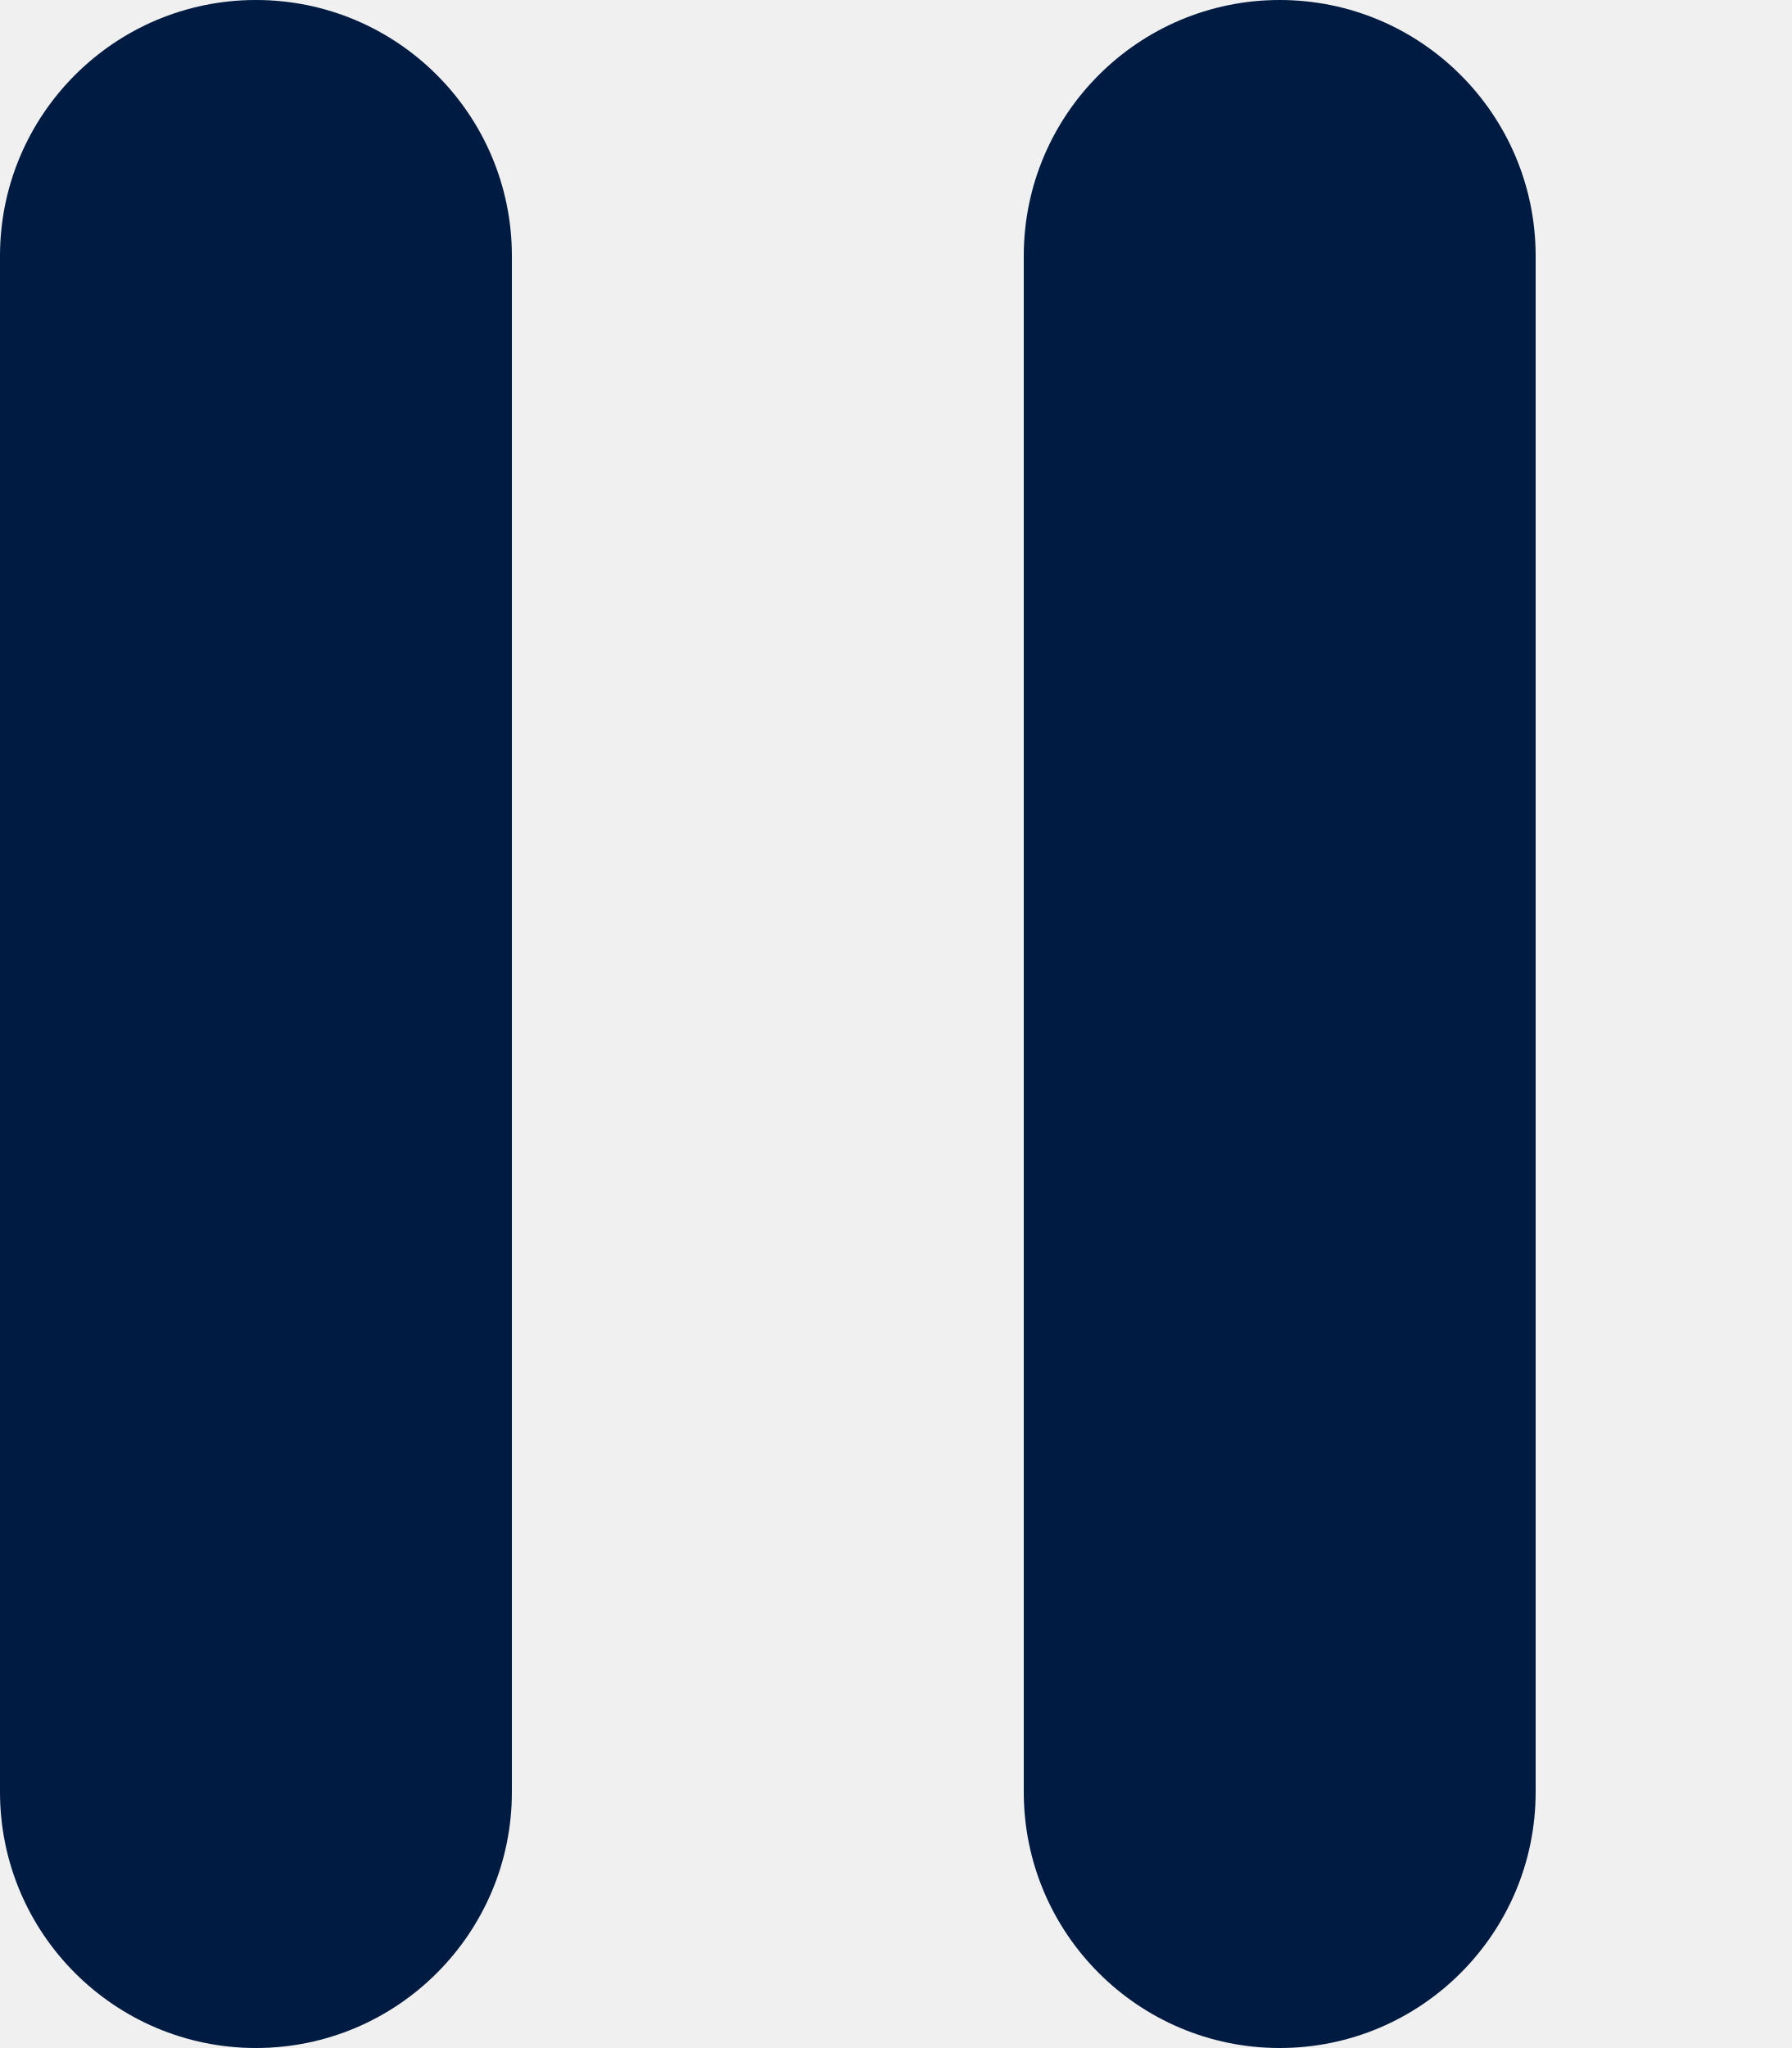
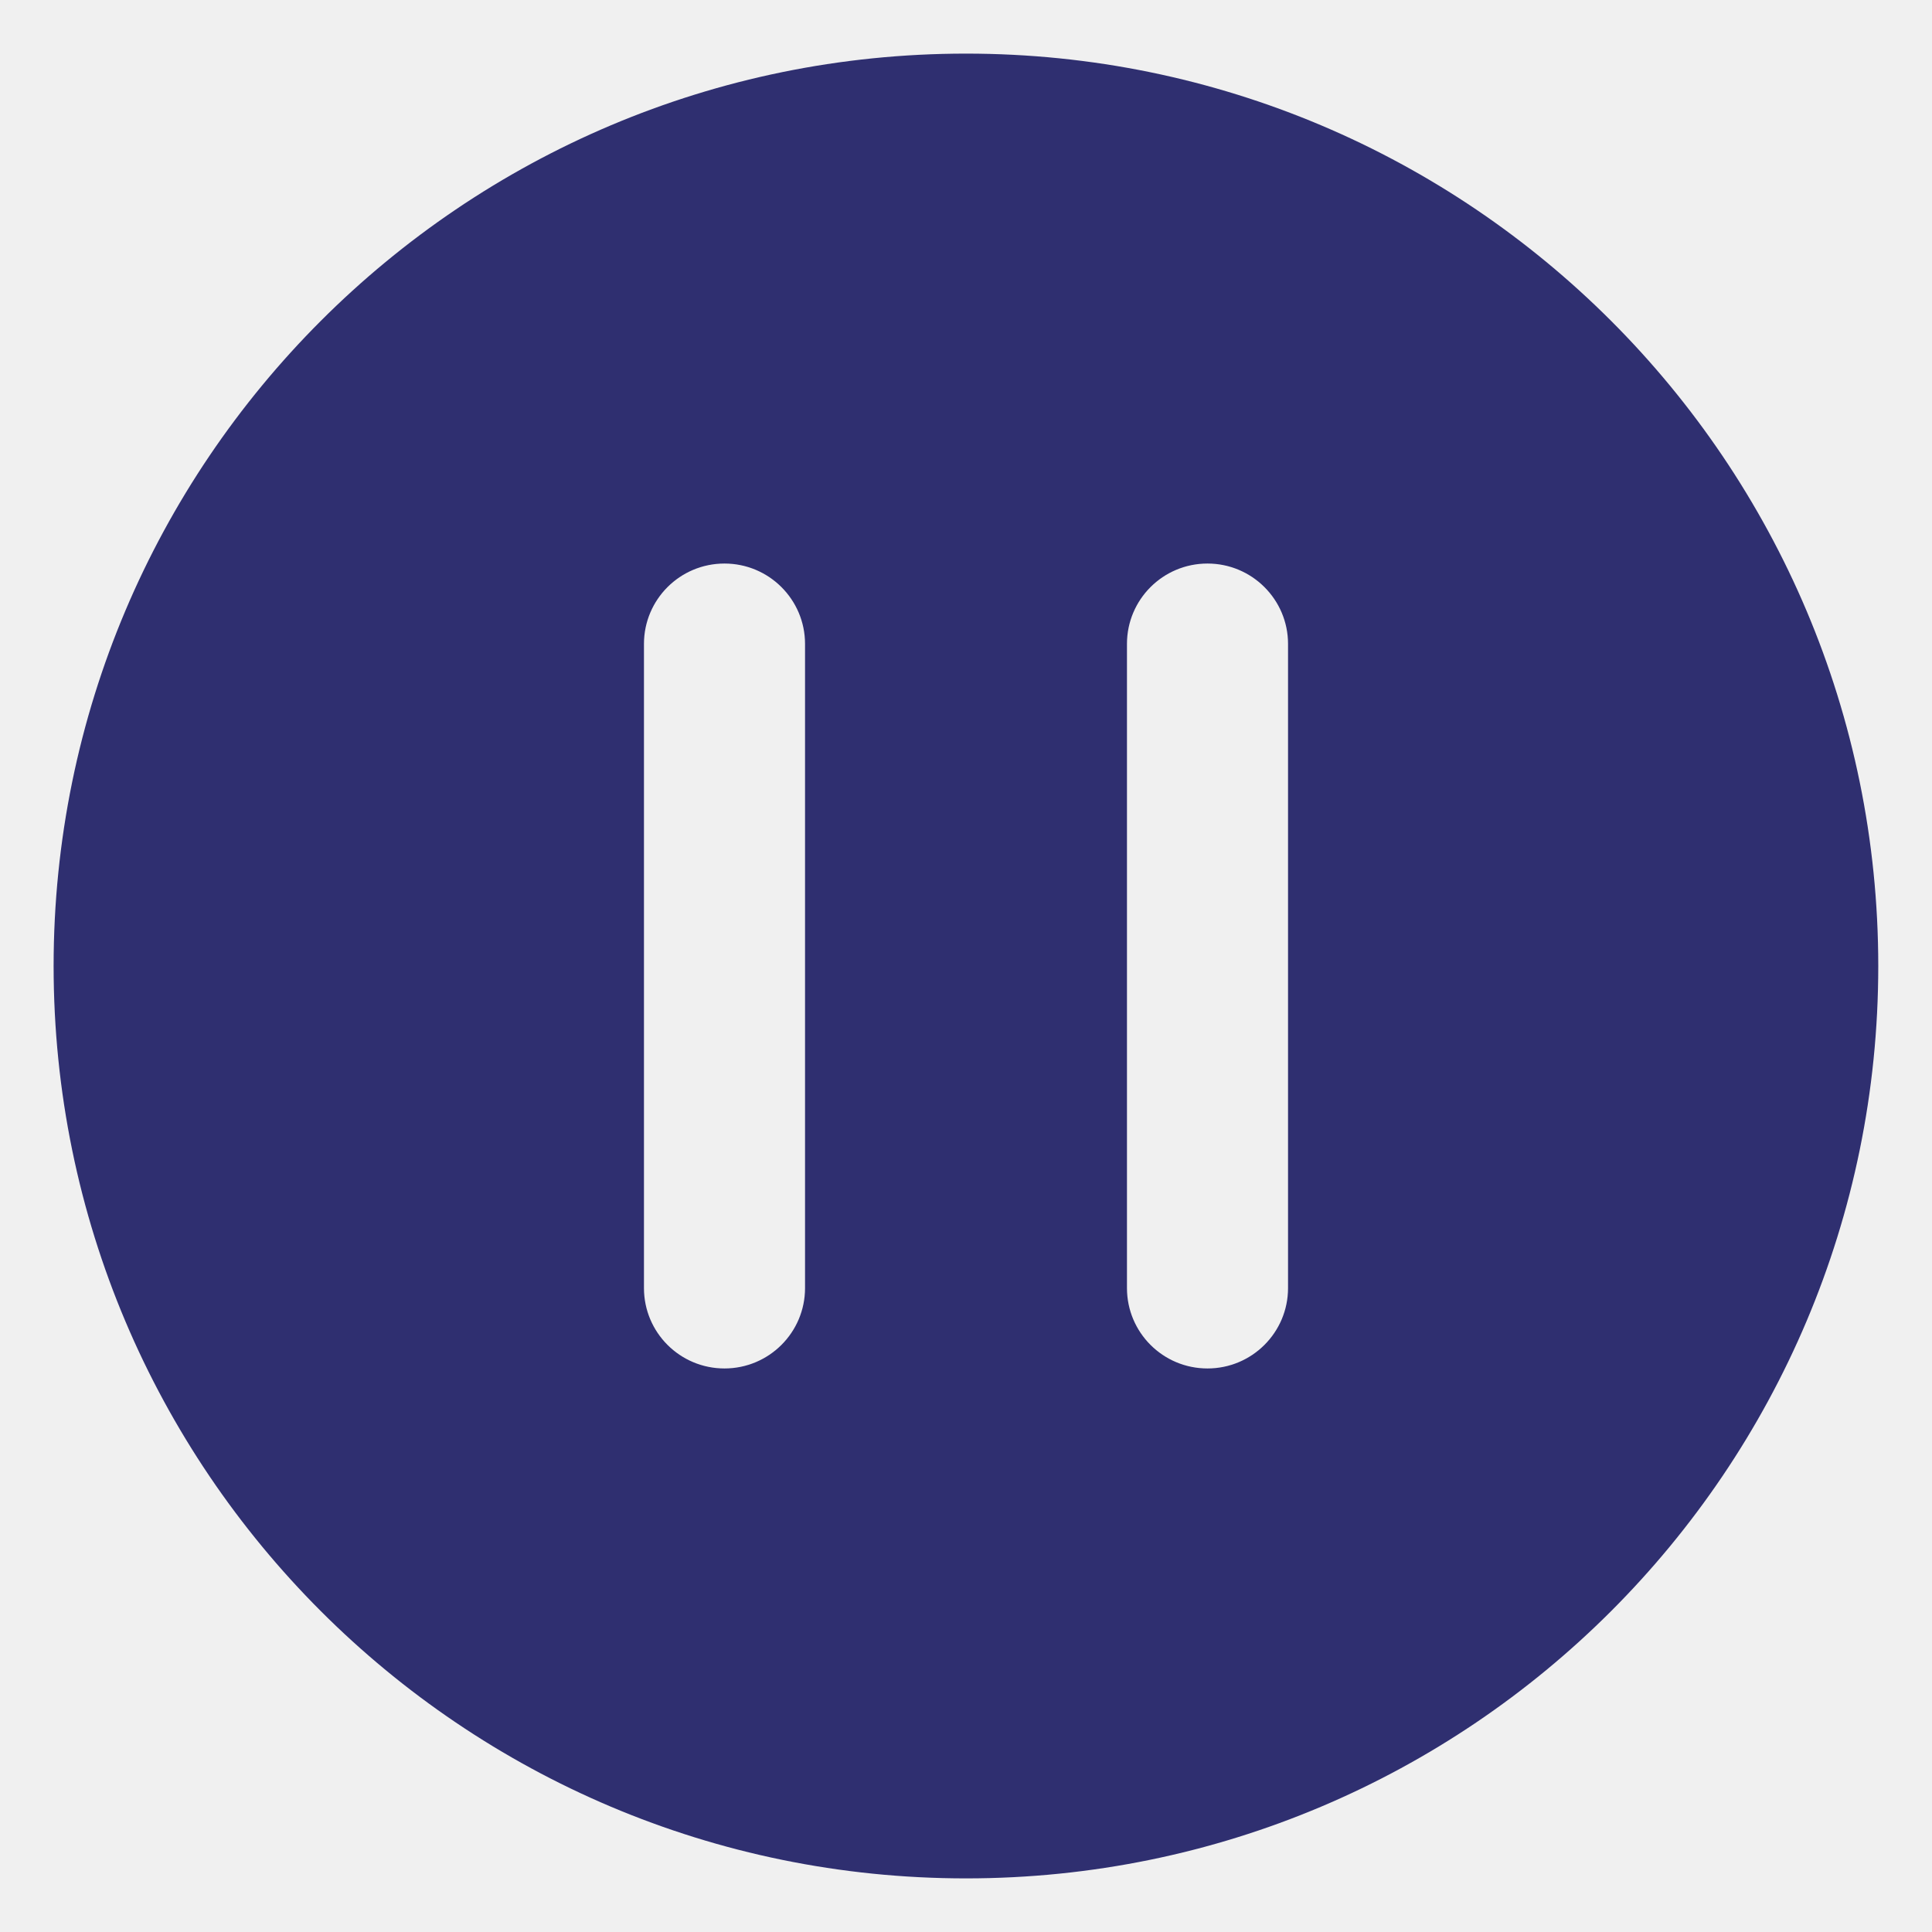
- <svg xmlns="http://www.w3.org/2000/svg" width="7" height="8" viewBox="0 0 7 8" fill="none">
-   <path d="M2 7V1C2 0.448 1.552 0 1 0C0.448 0 0 0.448 0 1V7C0 7.552 0.448 8 1 8C1.552 8 2 7.552 2 7ZM6 7V1C6 0.448 5.552 0 5 0C4.448 0 4 0.448 4 1V7C4 7.552 4.448 8 5 8C5.552 8 6 7.552 6 7Z" fill="#001B41" />
+ <svg xmlns="http://www.w3.org/2000/svg" width="16" height="16" viewBox="0 0 16 16" fill="none">
+   <g clip-path="url(#clip0_238_257)">
+     <path d="M8 0.444C3.827 0.444 0.444 3.827 0.444 8C0.444 12.173 3.827 15.556 8 15.556C12.173 15.556 15.555 12.173 15.555 8C15.555 3.827 12.173 0.444 8 0.444ZM6.667 10.667C6.667 11.035 6.368 11.333 6 11.333C5.631 11.333 5.333 11.035 5.333 10.667V5.333C5.333 4.965 5.631 4.667 6 4.667C6.368 4.667 6.667 4.965 6.667 5.333V10.667ZM10.667 10.667C10.667 11.035 10.368 11.333 10 11.333C9.631 11.333 9.333 11.035 9.333 10.667V5.333C9.333 4.965 9.631 4.667 10 4.667C10.368 4.667 10.667 4.965 10.667 5.333V10.667Z" fill="#2F2F70" />
+   </g>
+   <defs>
+     <clipPath id="clip0_238_257">
+       <rect width="16" height="16" fill="white" />
+     </clipPath>
+   </defs>
</svg>
